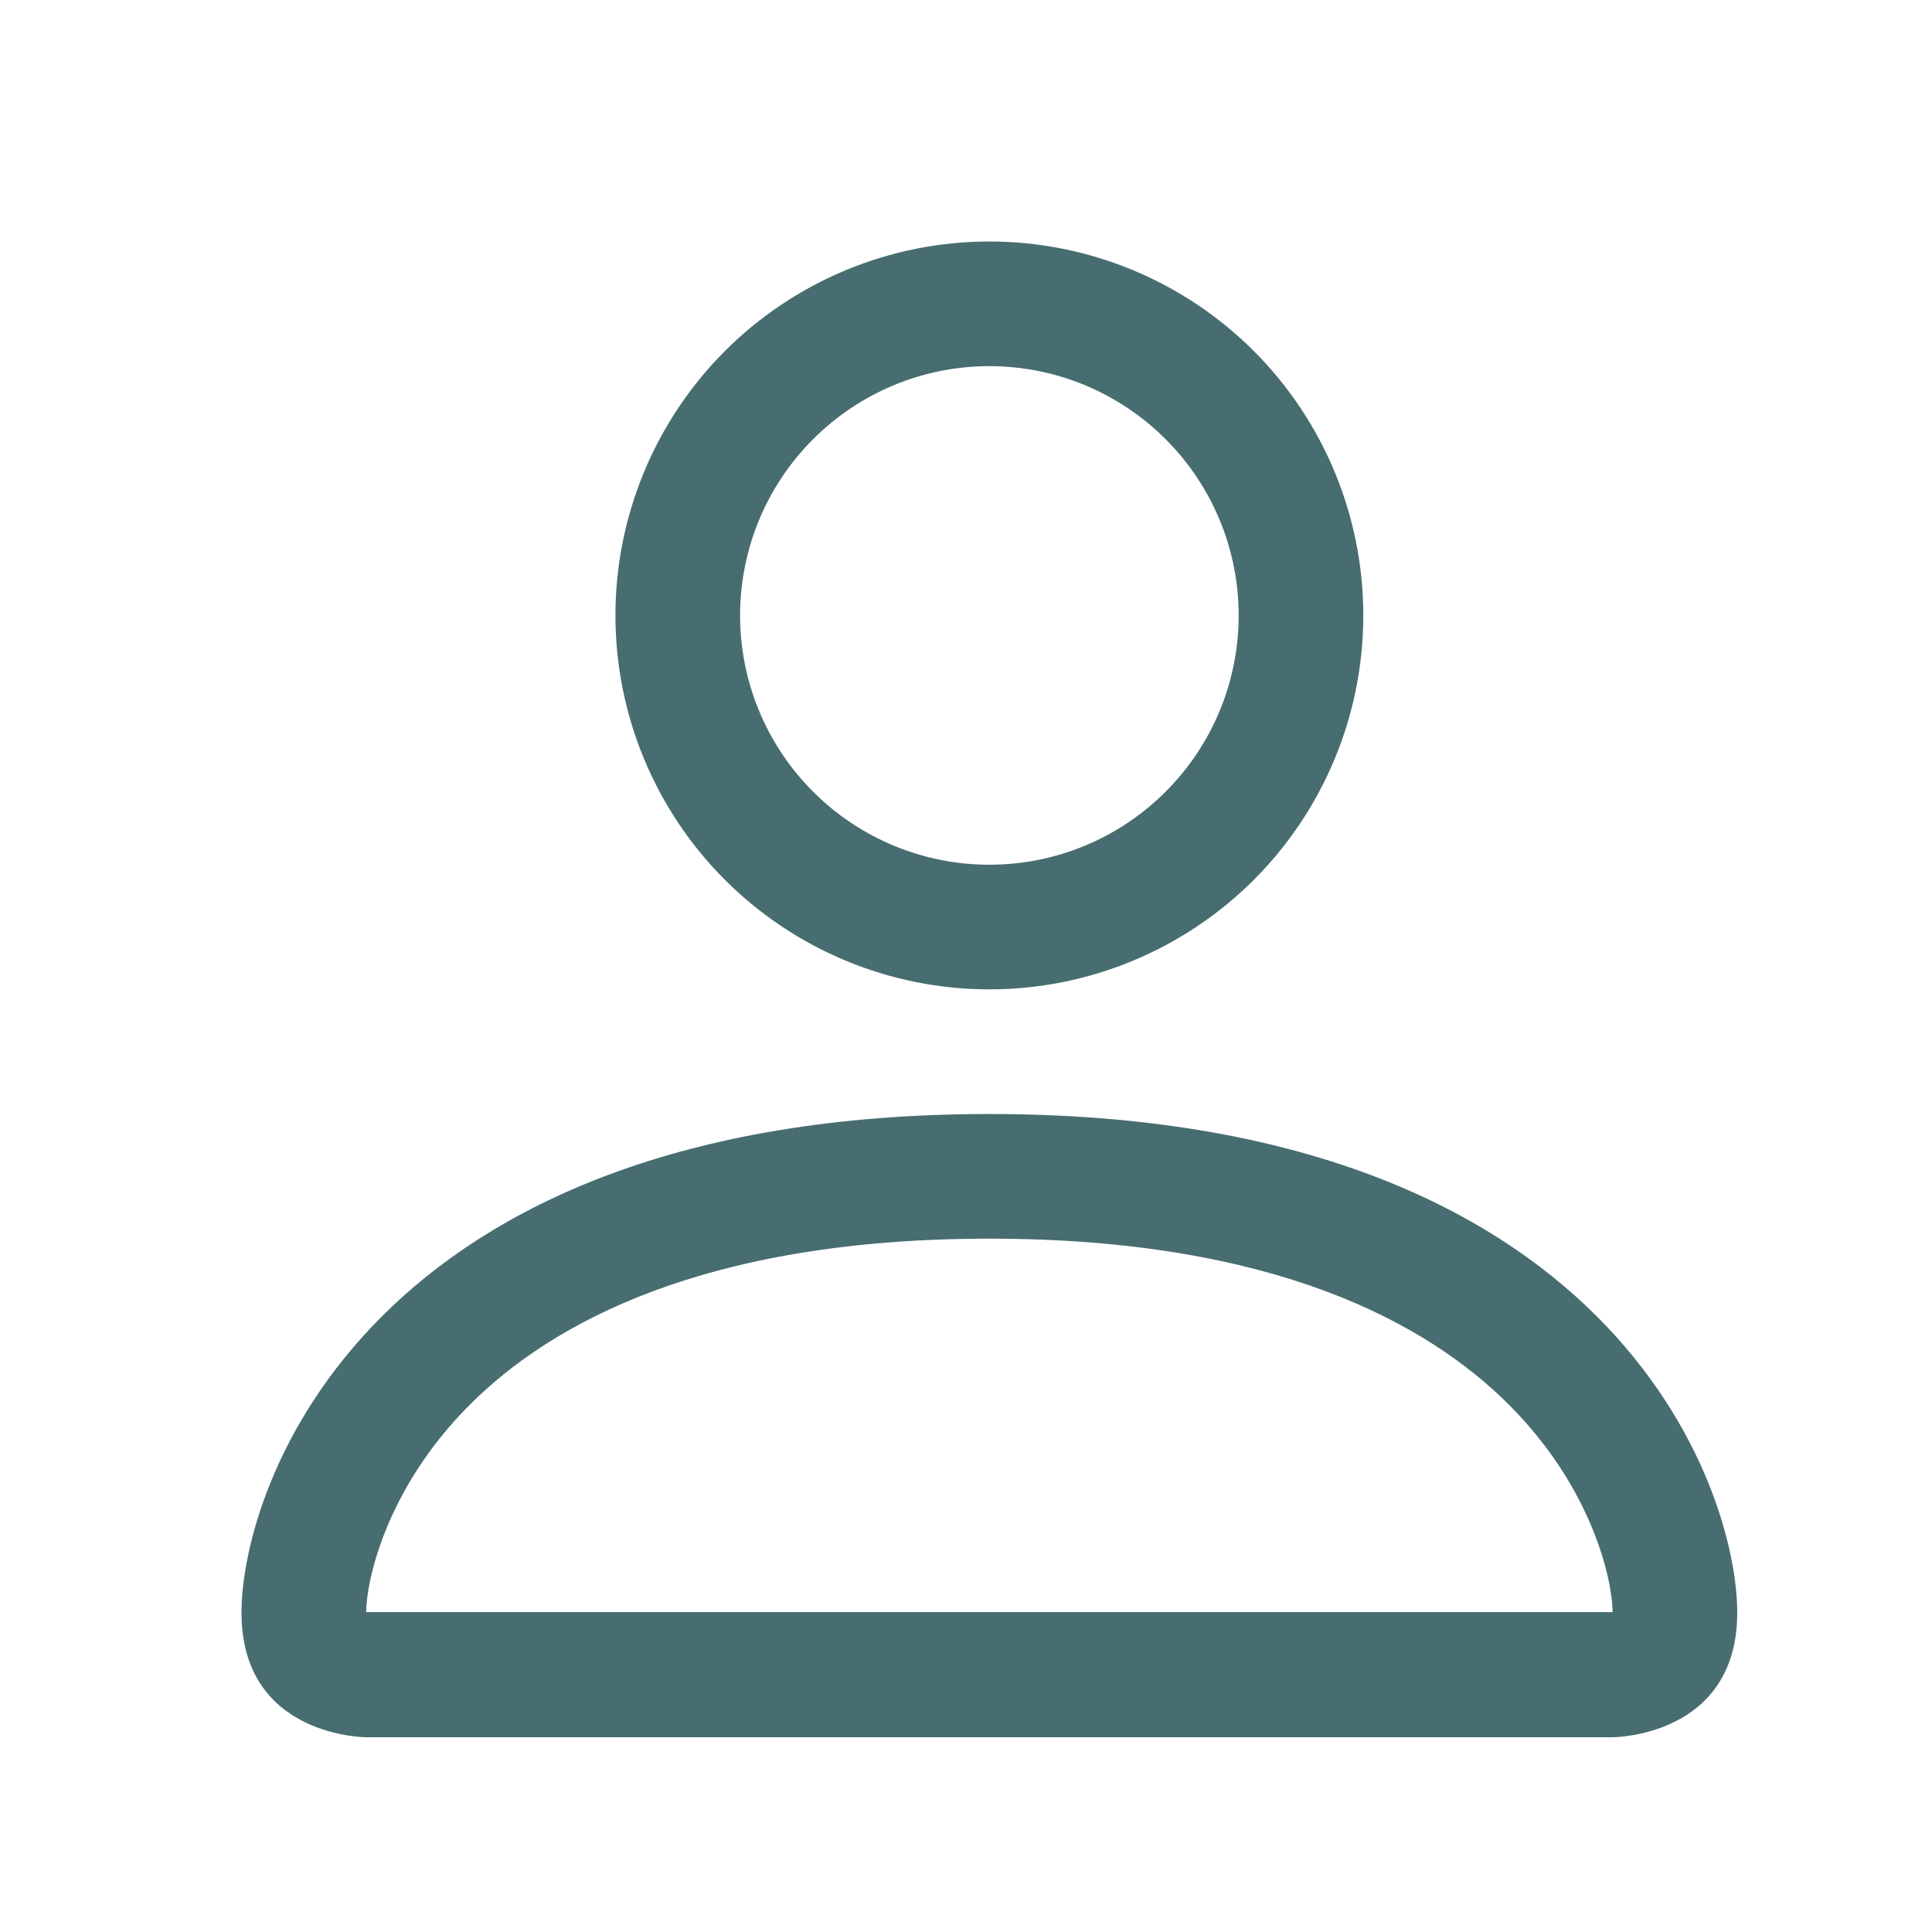
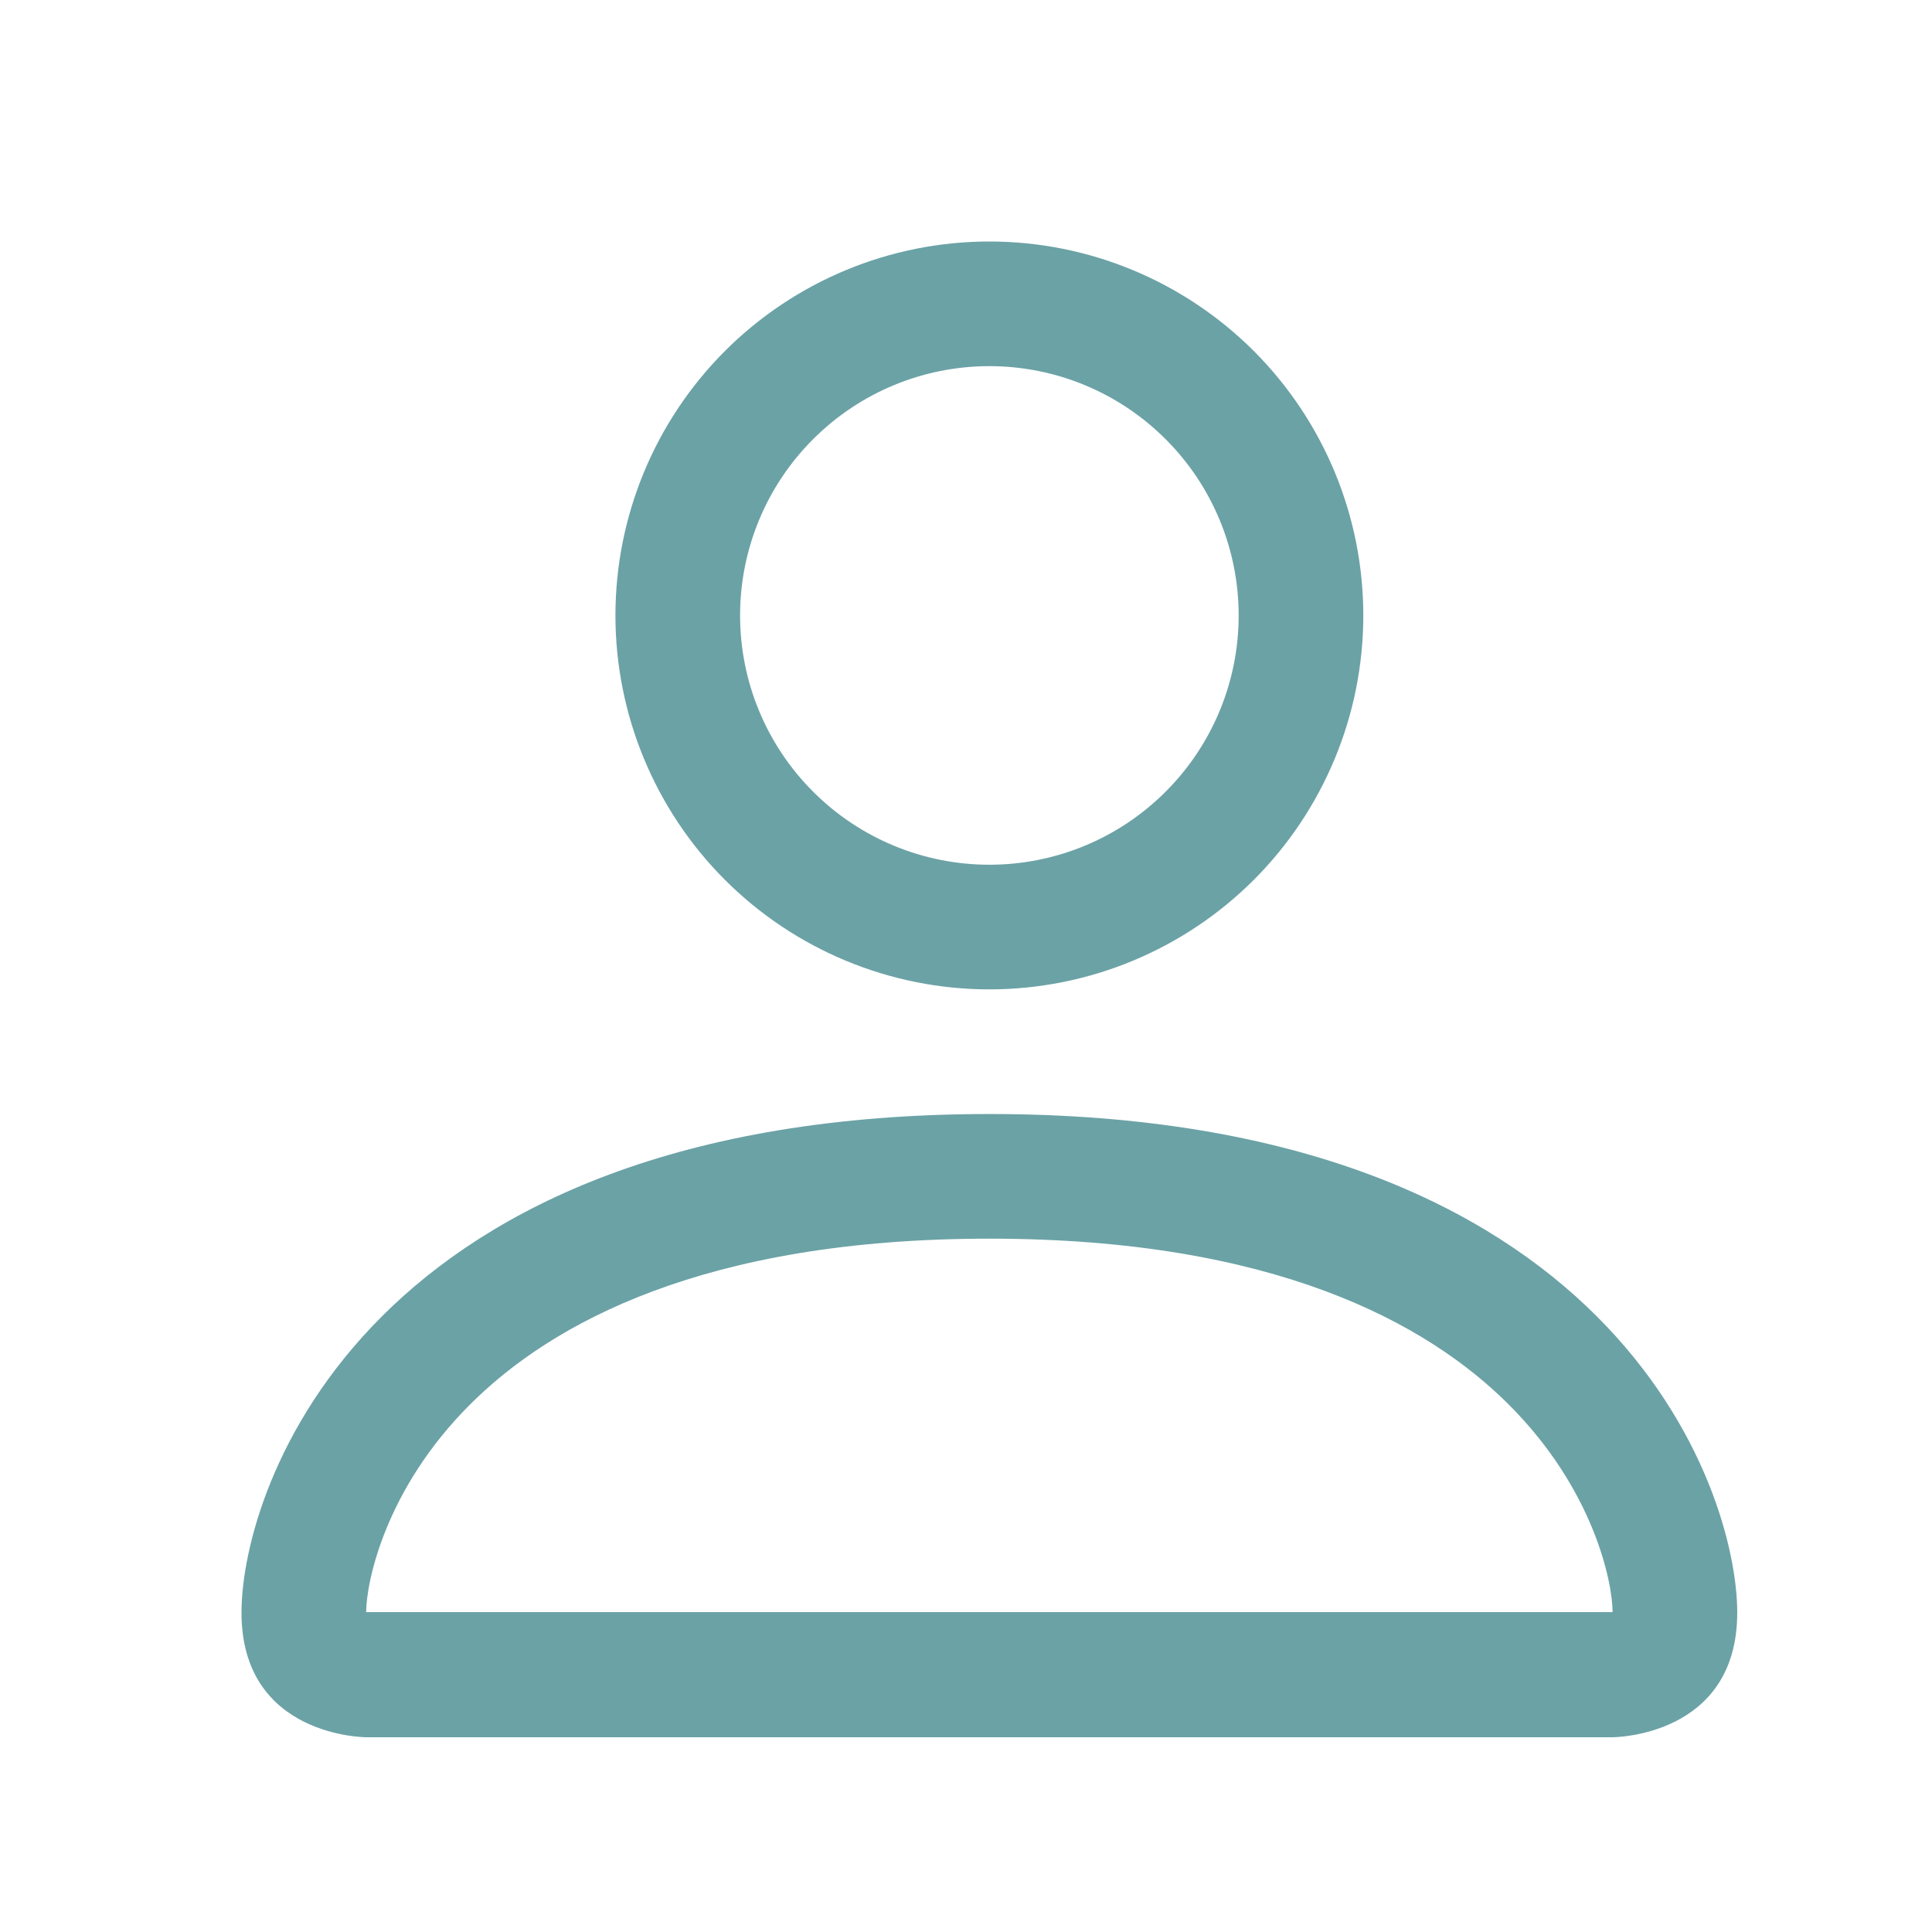
<svg xmlns="http://www.w3.org/2000/svg" width="31" height="31" viewBox="0 0 31 31" fill="none">
-   <path d="M15.875 15.875C17.466 15.875 18.992 15.243 20.118 14.118C21.243 12.992 21.875 11.466 21.875 9.875C21.875 8.284 21.243 6.758 20.118 5.632C18.992 4.507 17.466 3.875 15.875 3.875C14.284 3.875 12.758 4.507 11.632 5.632C10.507 6.758 9.875 8.284 9.875 9.875C9.875 11.466 10.507 12.992 11.632 14.118C12.758 15.243 14.284 15.875 15.875 15.875V15.875ZM19.875 9.875C19.875 10.936 19.454 11.953 18.703 12.703C17.953 13.454 16.936 13.875 15.875 13.875C14.814 13.875 13.797 13.454 13.047 12.703C12.296 11.953 11.875 10.936 11.875 9.875C11.875 8.814 12.296 7.797 13.047 7.047C13.797 6.296 14.814 5.875 15.875 5.875C16.936 5.875 17.953 6.296 18.703 7.047C19.454 7.797 19.875 8.814 19.875 9.875V9.875ZM27.875 25.875C27.875 27.875 25.875 27.875 25.875 27.875H5.875C5.875 27.875 3.875 27.875 3.875 25.875C3.875 23.875 5.875 17.875 15.875 17.875C25.875 17.875 27.875 23.875 27.875 25.875ZM25.875 25.867C25.873 25.375 25.567 23.895 24.211 22.539C22.907 21.235 20.453 19.875 15.875 19.875C11.295 19.875 8.843 21.235 7.539 22.539C6.183 23.895 5.879 25.375 5.875 25.867H25.875Z" fill="#476D70" />
+   <path d="M15.875 15.875C17.466 15.875 18.992 15.243 20.118 14.118C21.243 12.992 21.875 11.466 21.875 9.875C21.875 8.284 21.243 6.758 20.118 5.632C18.992 4.507 17.466 3.875 15.875 3.875C14.284 3.875 12.758 4.507 11.632 5.632C10.507 6.758 9.875 8.284 9.875 9.875C9.875 11.466 10.507 12.992 11.632 14.118C12.758 15.243 14.284 15.875 15.875 15.875V15.875ZM19.875 9.875C19.875 10.936 19.454 11.953 18.703 12.703C17.953 13.454 16.936 13.875 15.875 13.875C14.814 13.875 13.797 13.454 13.047 12.703C12.296 11.953 11.875 10.936 11.875 9.875C11.875 8.814 12.296 7.797 13.047 7.047C13.797 6.296 14.814 5.875 15.875 5.875C16.936 5.875 17.953 6.296 18.703 7.047C19.454 7.797 19.875 8.814 19.875 9.875V9.875ZM27.875 25.875C27.875 27.875 25.875 27.875 25.875 27.875H5.875C5.875 27.875 3.875 27.875 3.875 25.875C3.875 23.875 5.875 17.875 15.875 17.875C25.875 17.875 27.875 23.875 27.875 25.875ZM25.875 25.867C25.873 25.375 25.567 23.895 24.211 22.539C22.907 21.235 20.453 19.875 15.875 19.875C11.295 19.875 8.843 21.235 7.539 22.539C6.183 23.895 5.879 25.375 5.875 25.867H25.875Z" fill="#6BA2A6" />
</svg>
